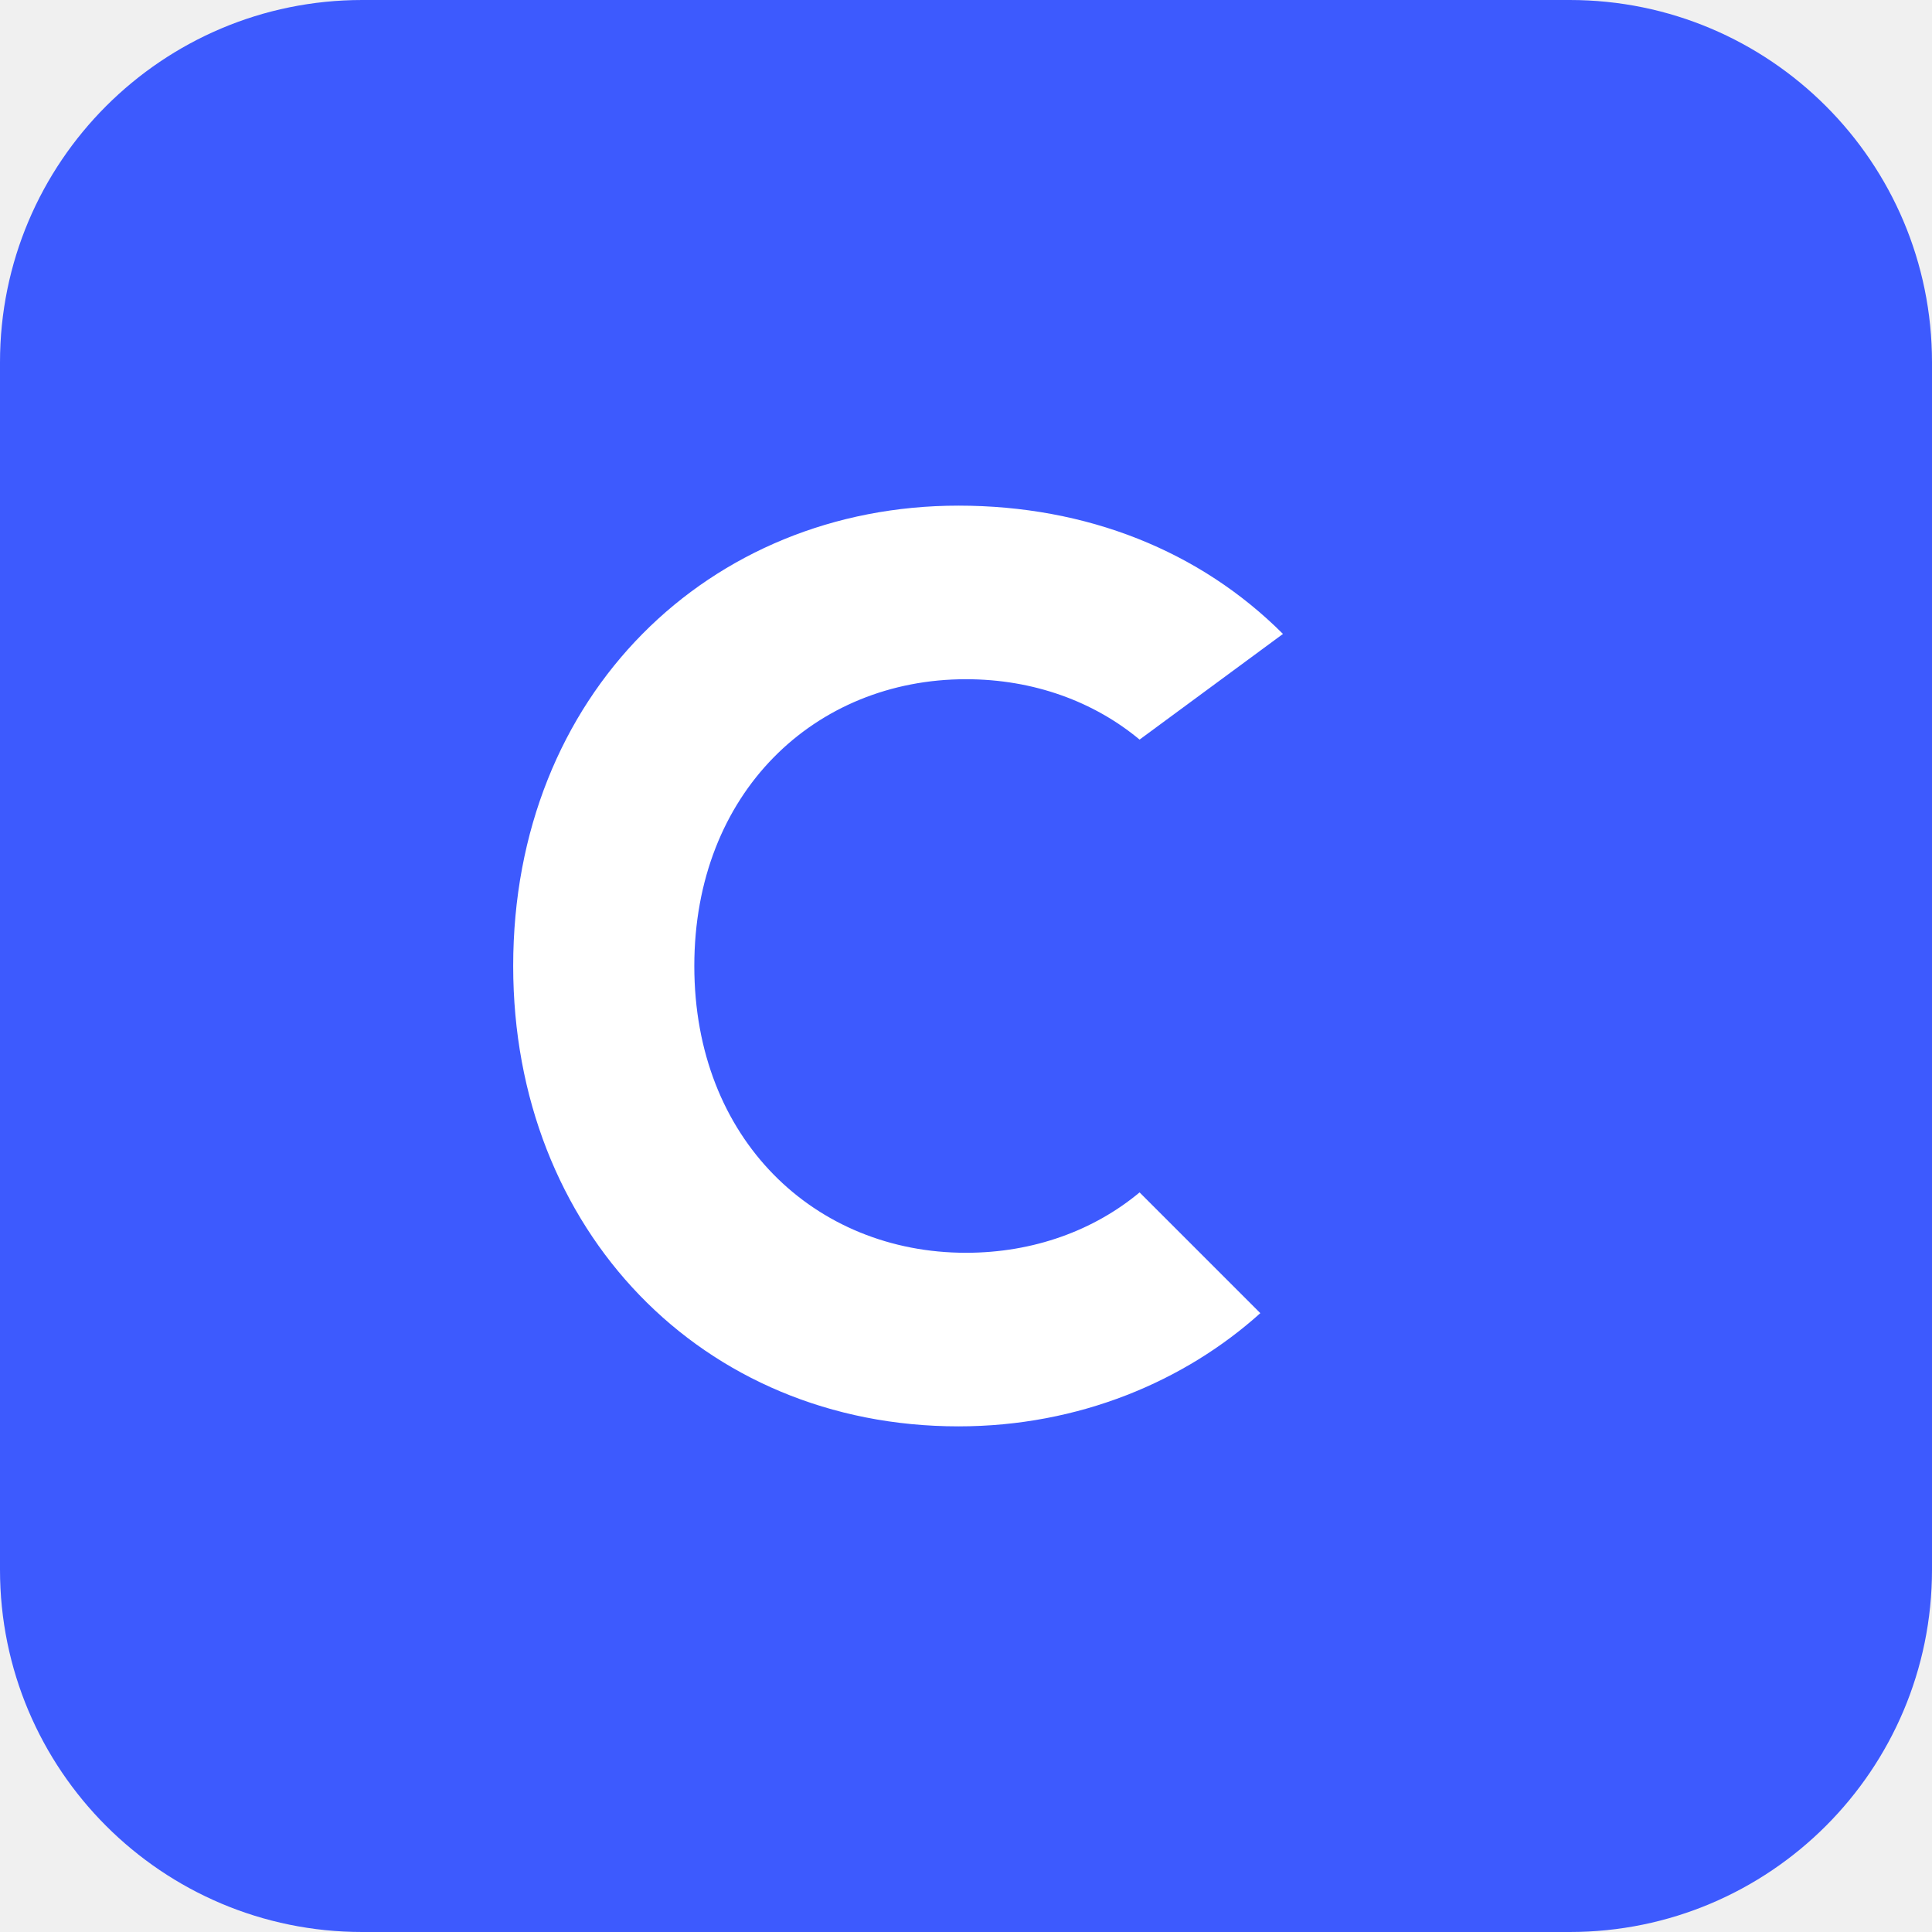
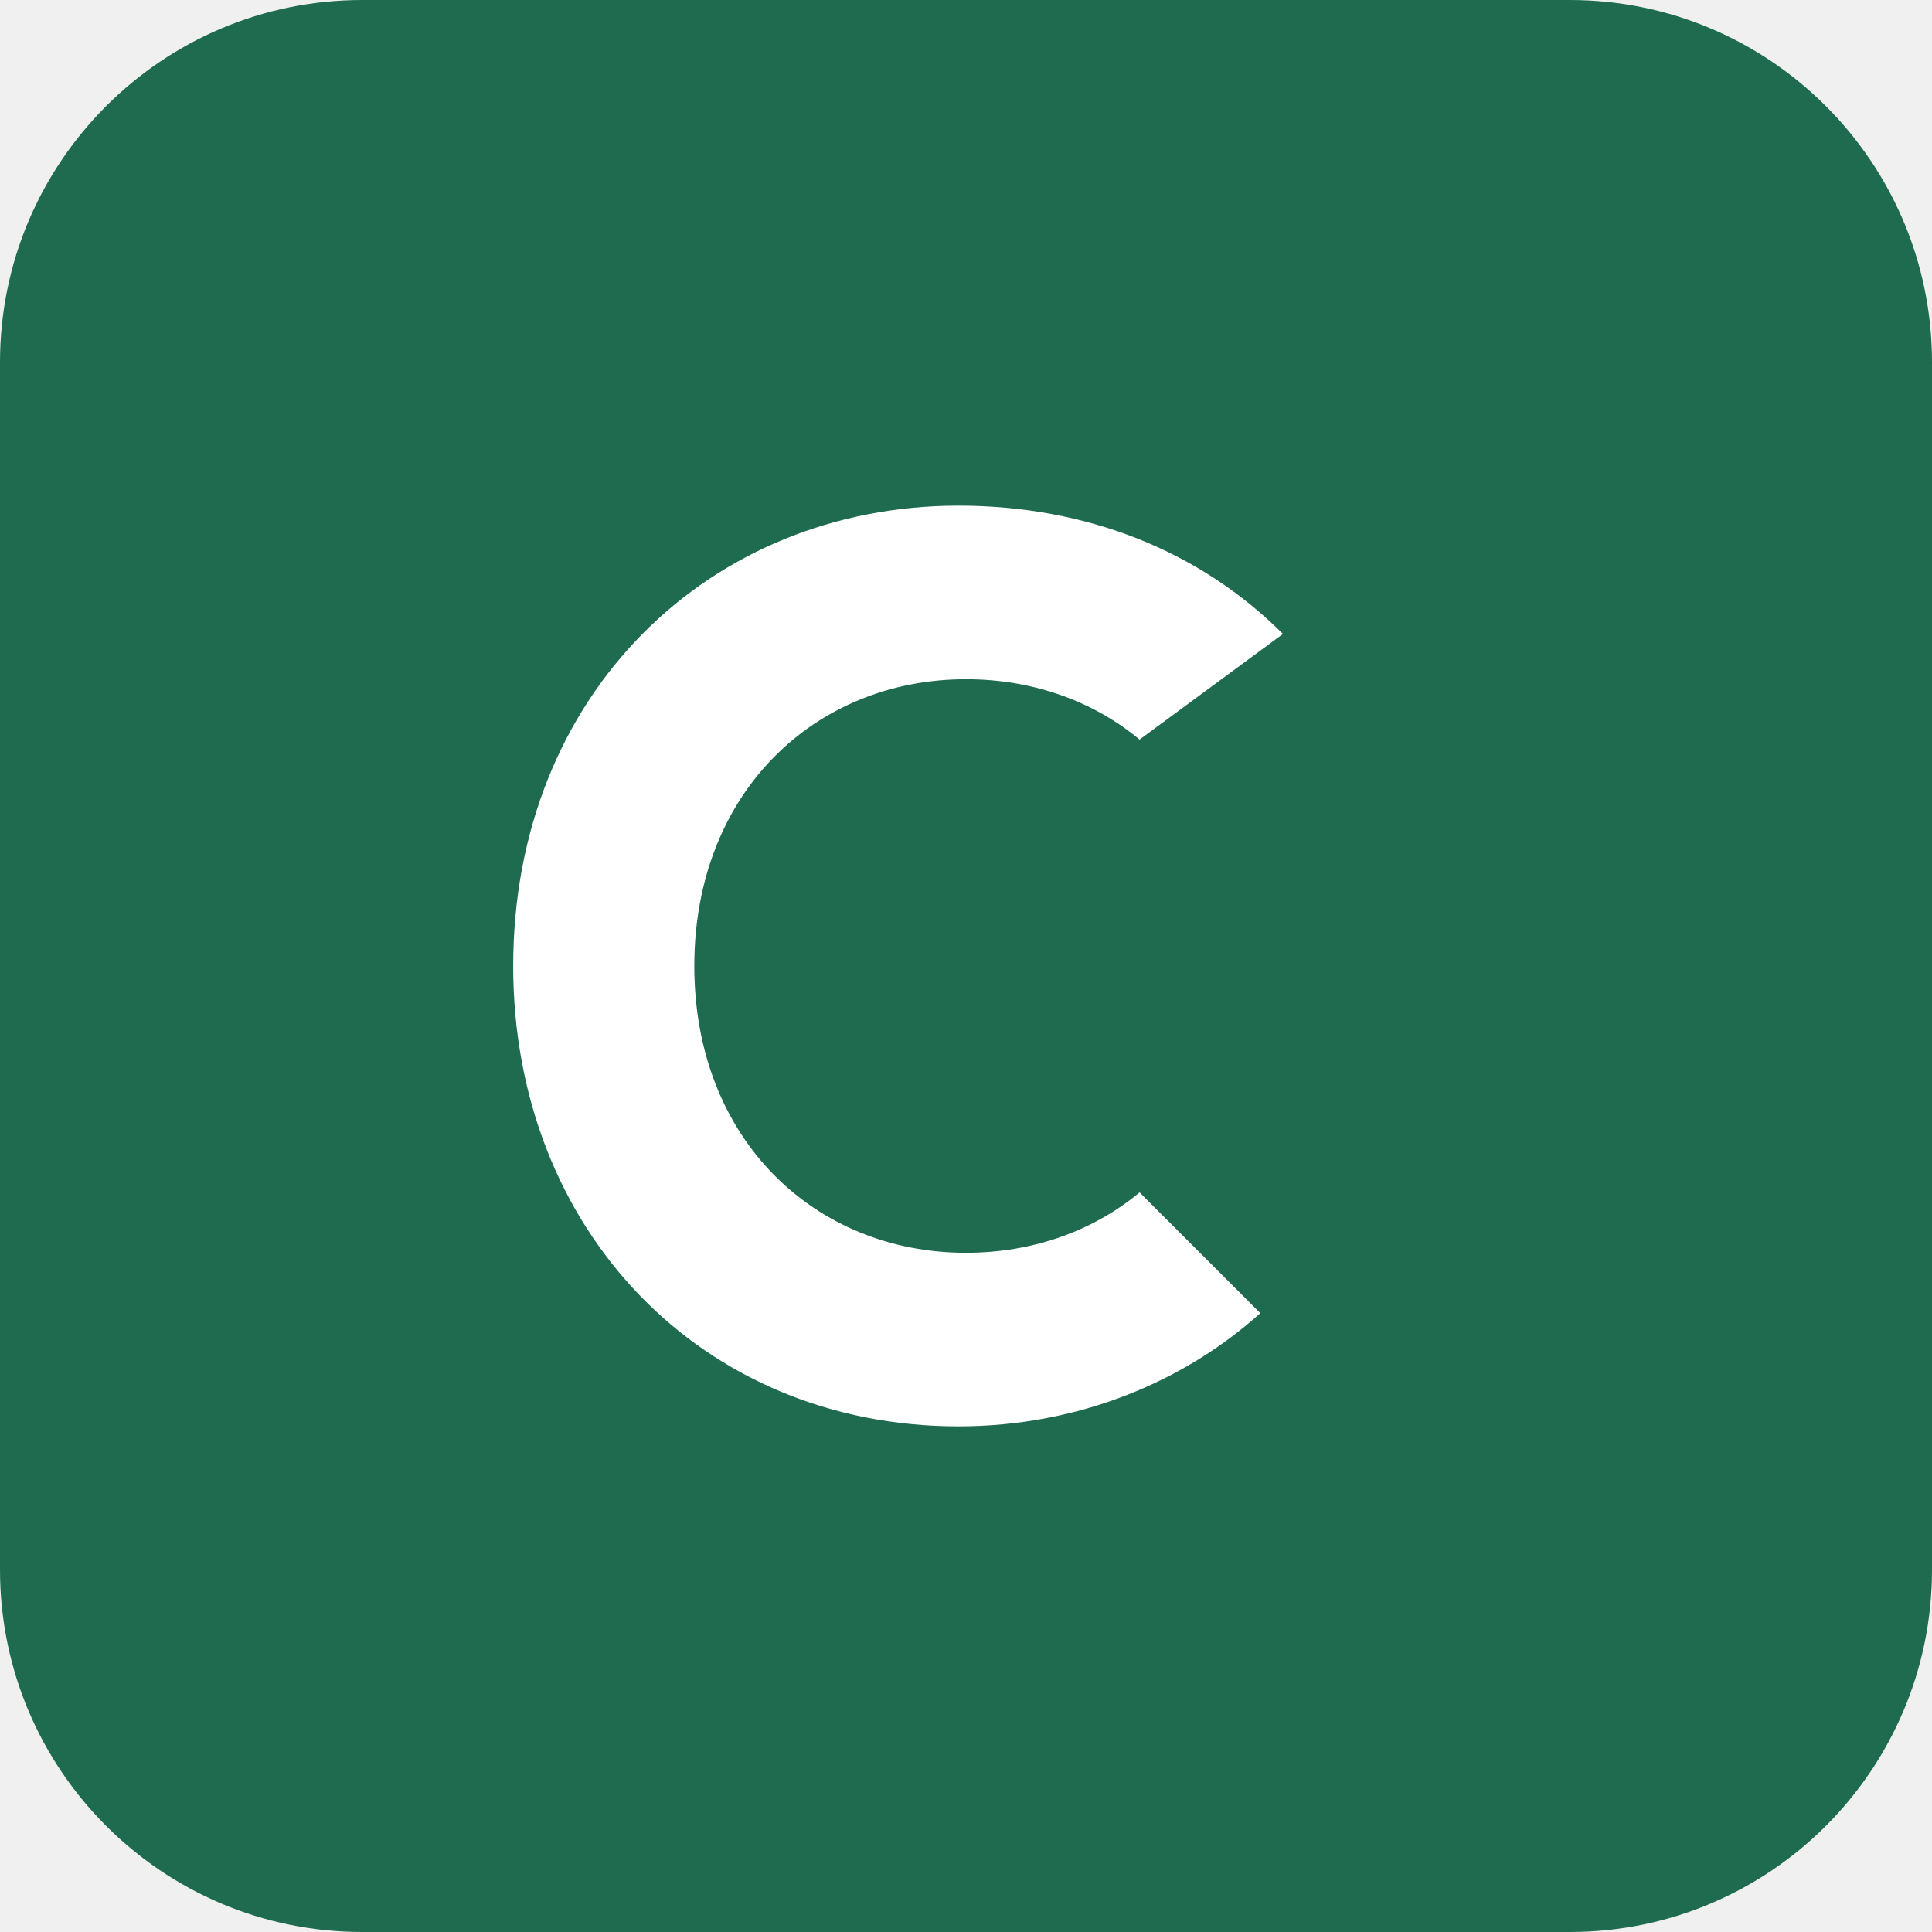
<svg xmlns="http://www.w3.org/2000/svg" viewBox="0 0 512 512">
-   <rect width="512" height="512" rx="96" fill="#3D5AFE" />
+   <rect width="512" height="512" rx="96" fill="#1E6B4F" />
  <path d="M340 168c-22-22-52-34-86-34-66 0-118 50-118 122 0 70 50 122 118 122 32 0 60-12 80-30l-32-32c-12 10-28 16-46 16-40 0-72-30-72-76 0-46 32-76 72-76 18 0 34 6 46 16z" fill="#FFFFFF" />
</svg>
